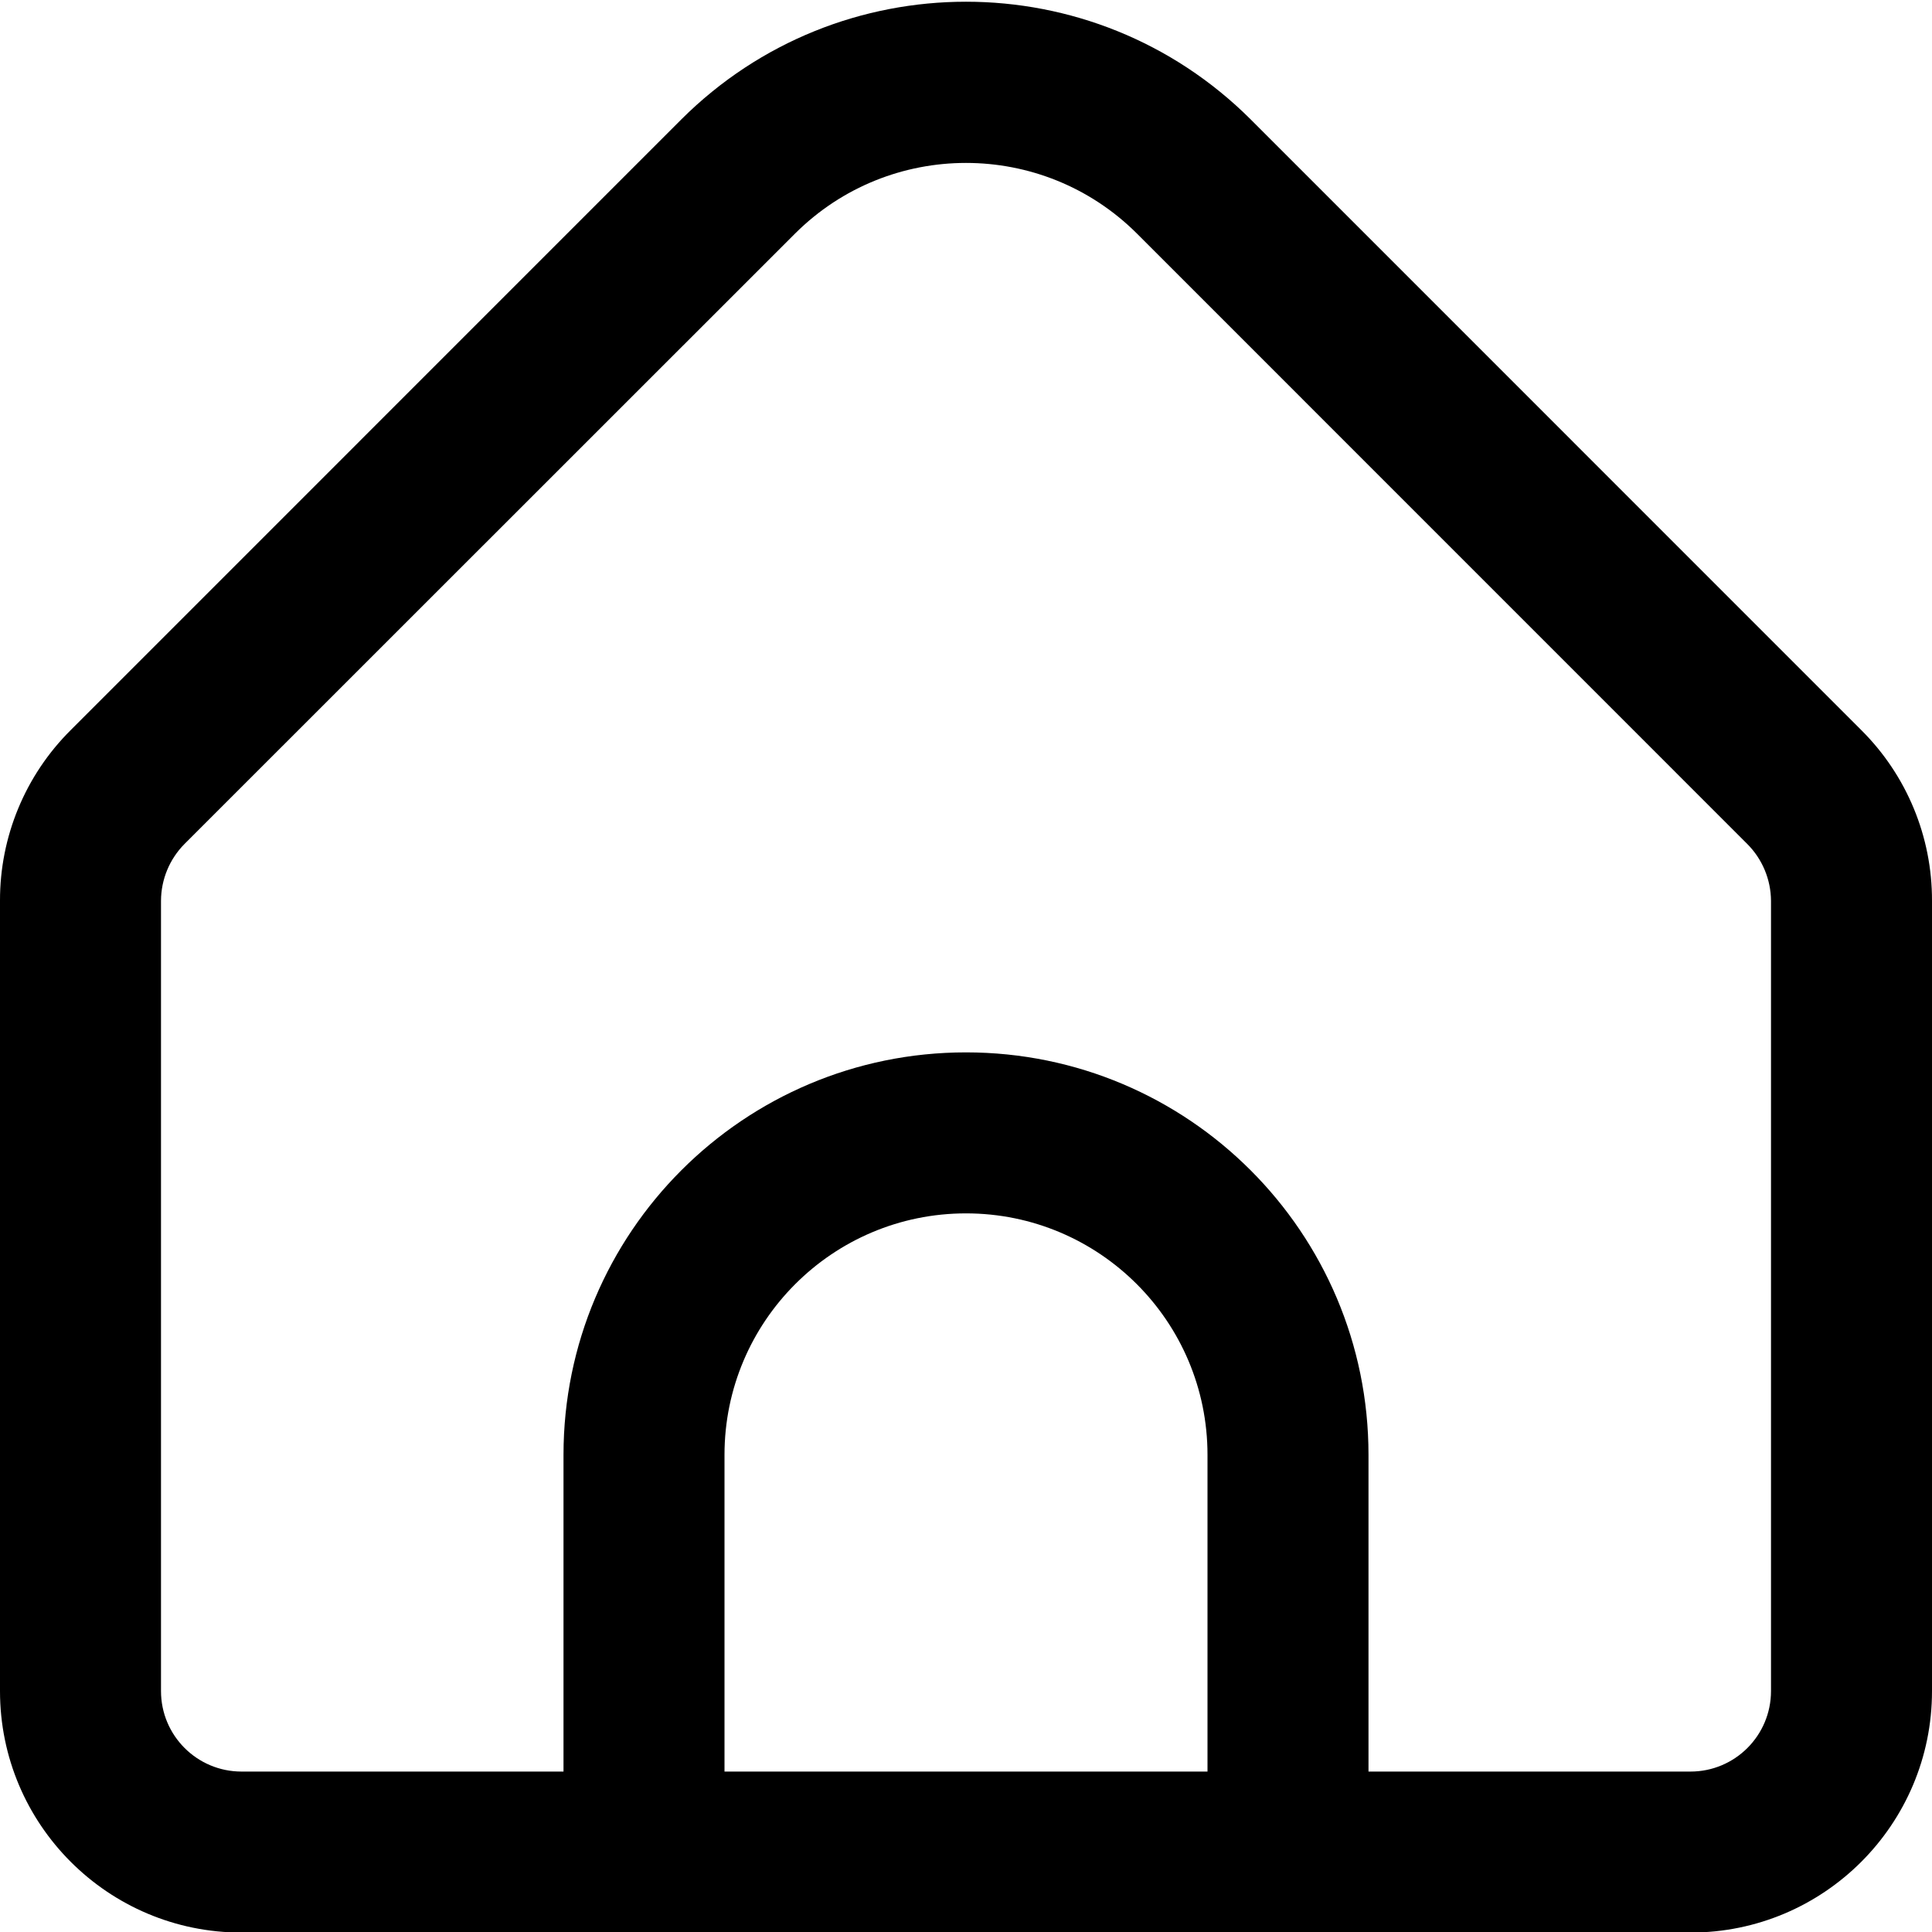
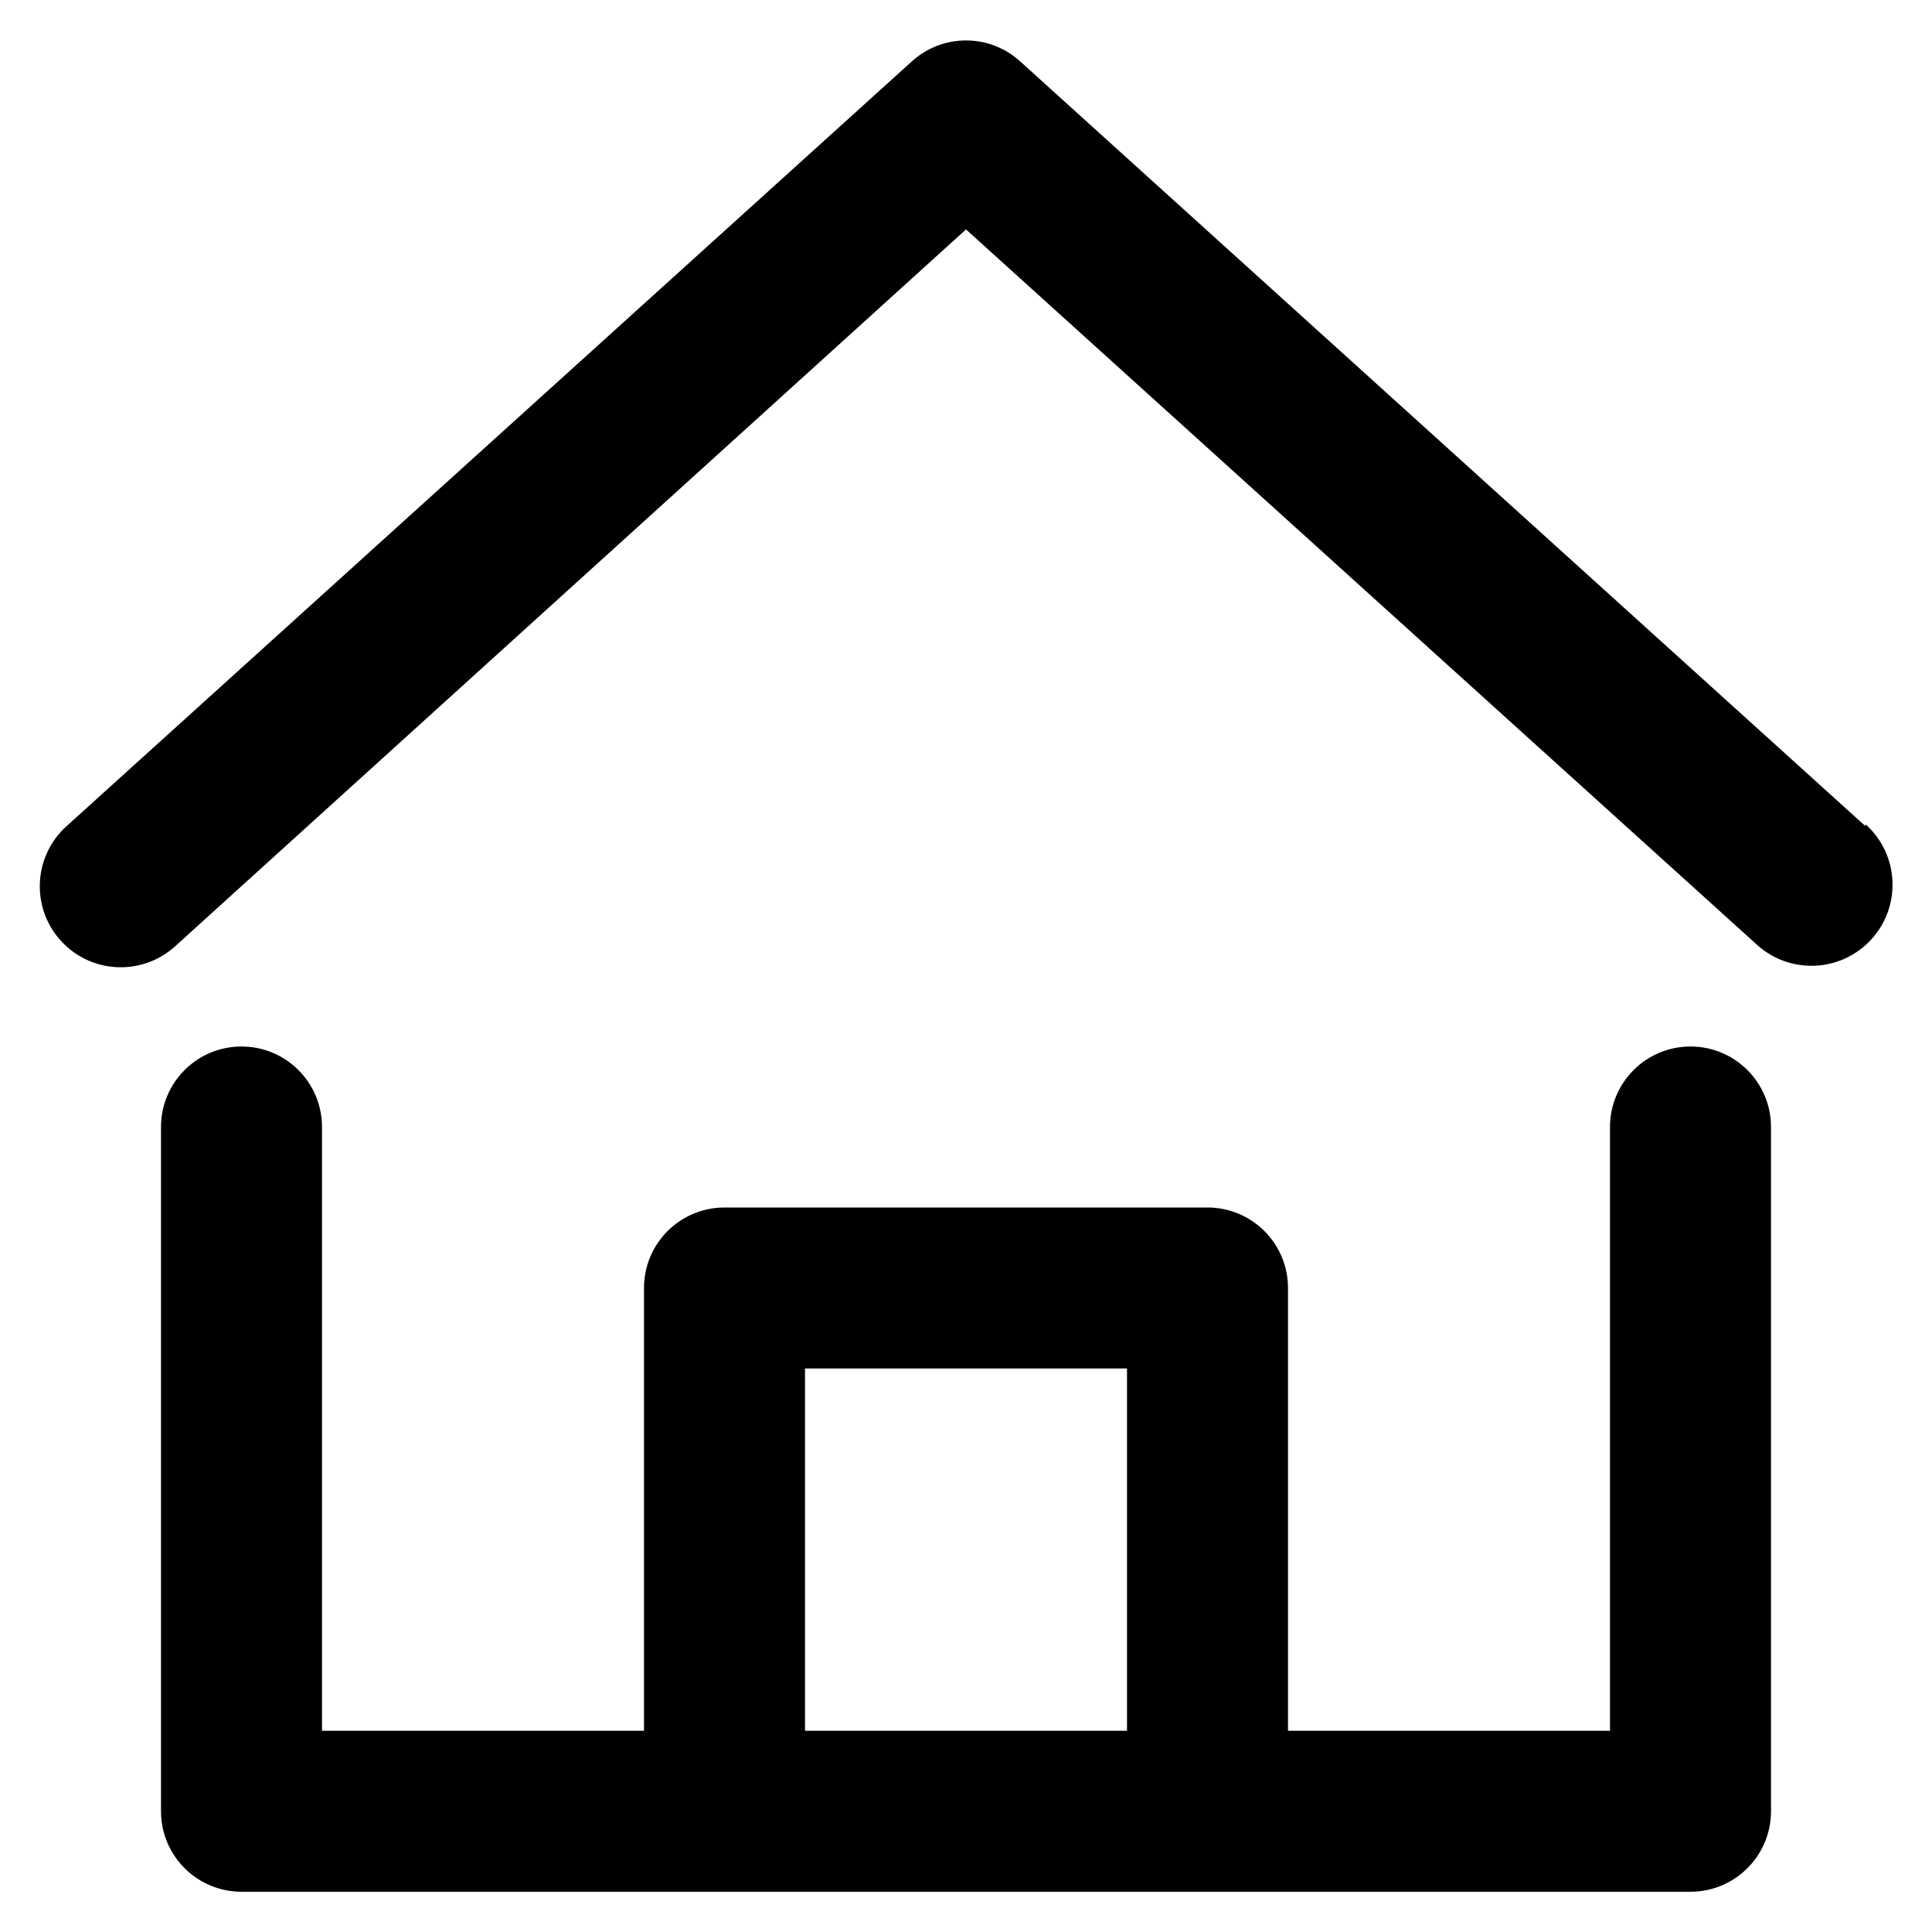
- <svg xmlns="http://www.w3.org/2000/svg" id="Outline" viewBox="0 0 24 24" width="512" height="512">
-   <path d="M23.121,9.069,15.536,1.483a5.008,5.008,0,0,0-7.072,0L.879,9.069A2.978,2.978,0,0,0,0,11.19v9.817a3,3,0,0,0,3,3H21a3,3,0,0,0,3-3V11.19A2.978,2.978,0,0,0,23.121,9.069ZM15,22.007H9V18.073a3,3,0,0,1,6,0Zm7-1a1,1,0,0,1-1,1H17V18.073a5,5,0,0,0-10,0v3.934H3a1,1,0,0,1-1-1V11.19a1.008,1.008,0,0,1,.293-.707L9.878,2.9a3.008,3.008,0,0,1,4.244,0l7.585,7.586A1.008,1.008,0,0,1,22,11.19Z" />
+ <svg xmlns="http://www.w3.org/2000/svg" width="48px" height="48px" viewBox="0 0 48 48" data-name="Layer 1" id="Layer_1">
+   <path d="M46.34,20.52l-21-19a2,2,0,0,0-2.68,0l-21,19a2,2,0,0,0,2.68,3L24,5.7,43.66,23.48a2,2,0,0,0,2.69-3Z" />
+   <path d="M42,26a2,2,0,0,0-2,2V43H32V32a2,2,0,0,0-2-2H18a2,2,0,0,0-2,2V43H8V28a2,2,0,0,0-4,0V45a2,2,0,0,0,2,2H42a2,2,0,0,0,2-2V28A2,2,0,0,0,42,26ZM20,43V34h8v9Z" />
</svg>
